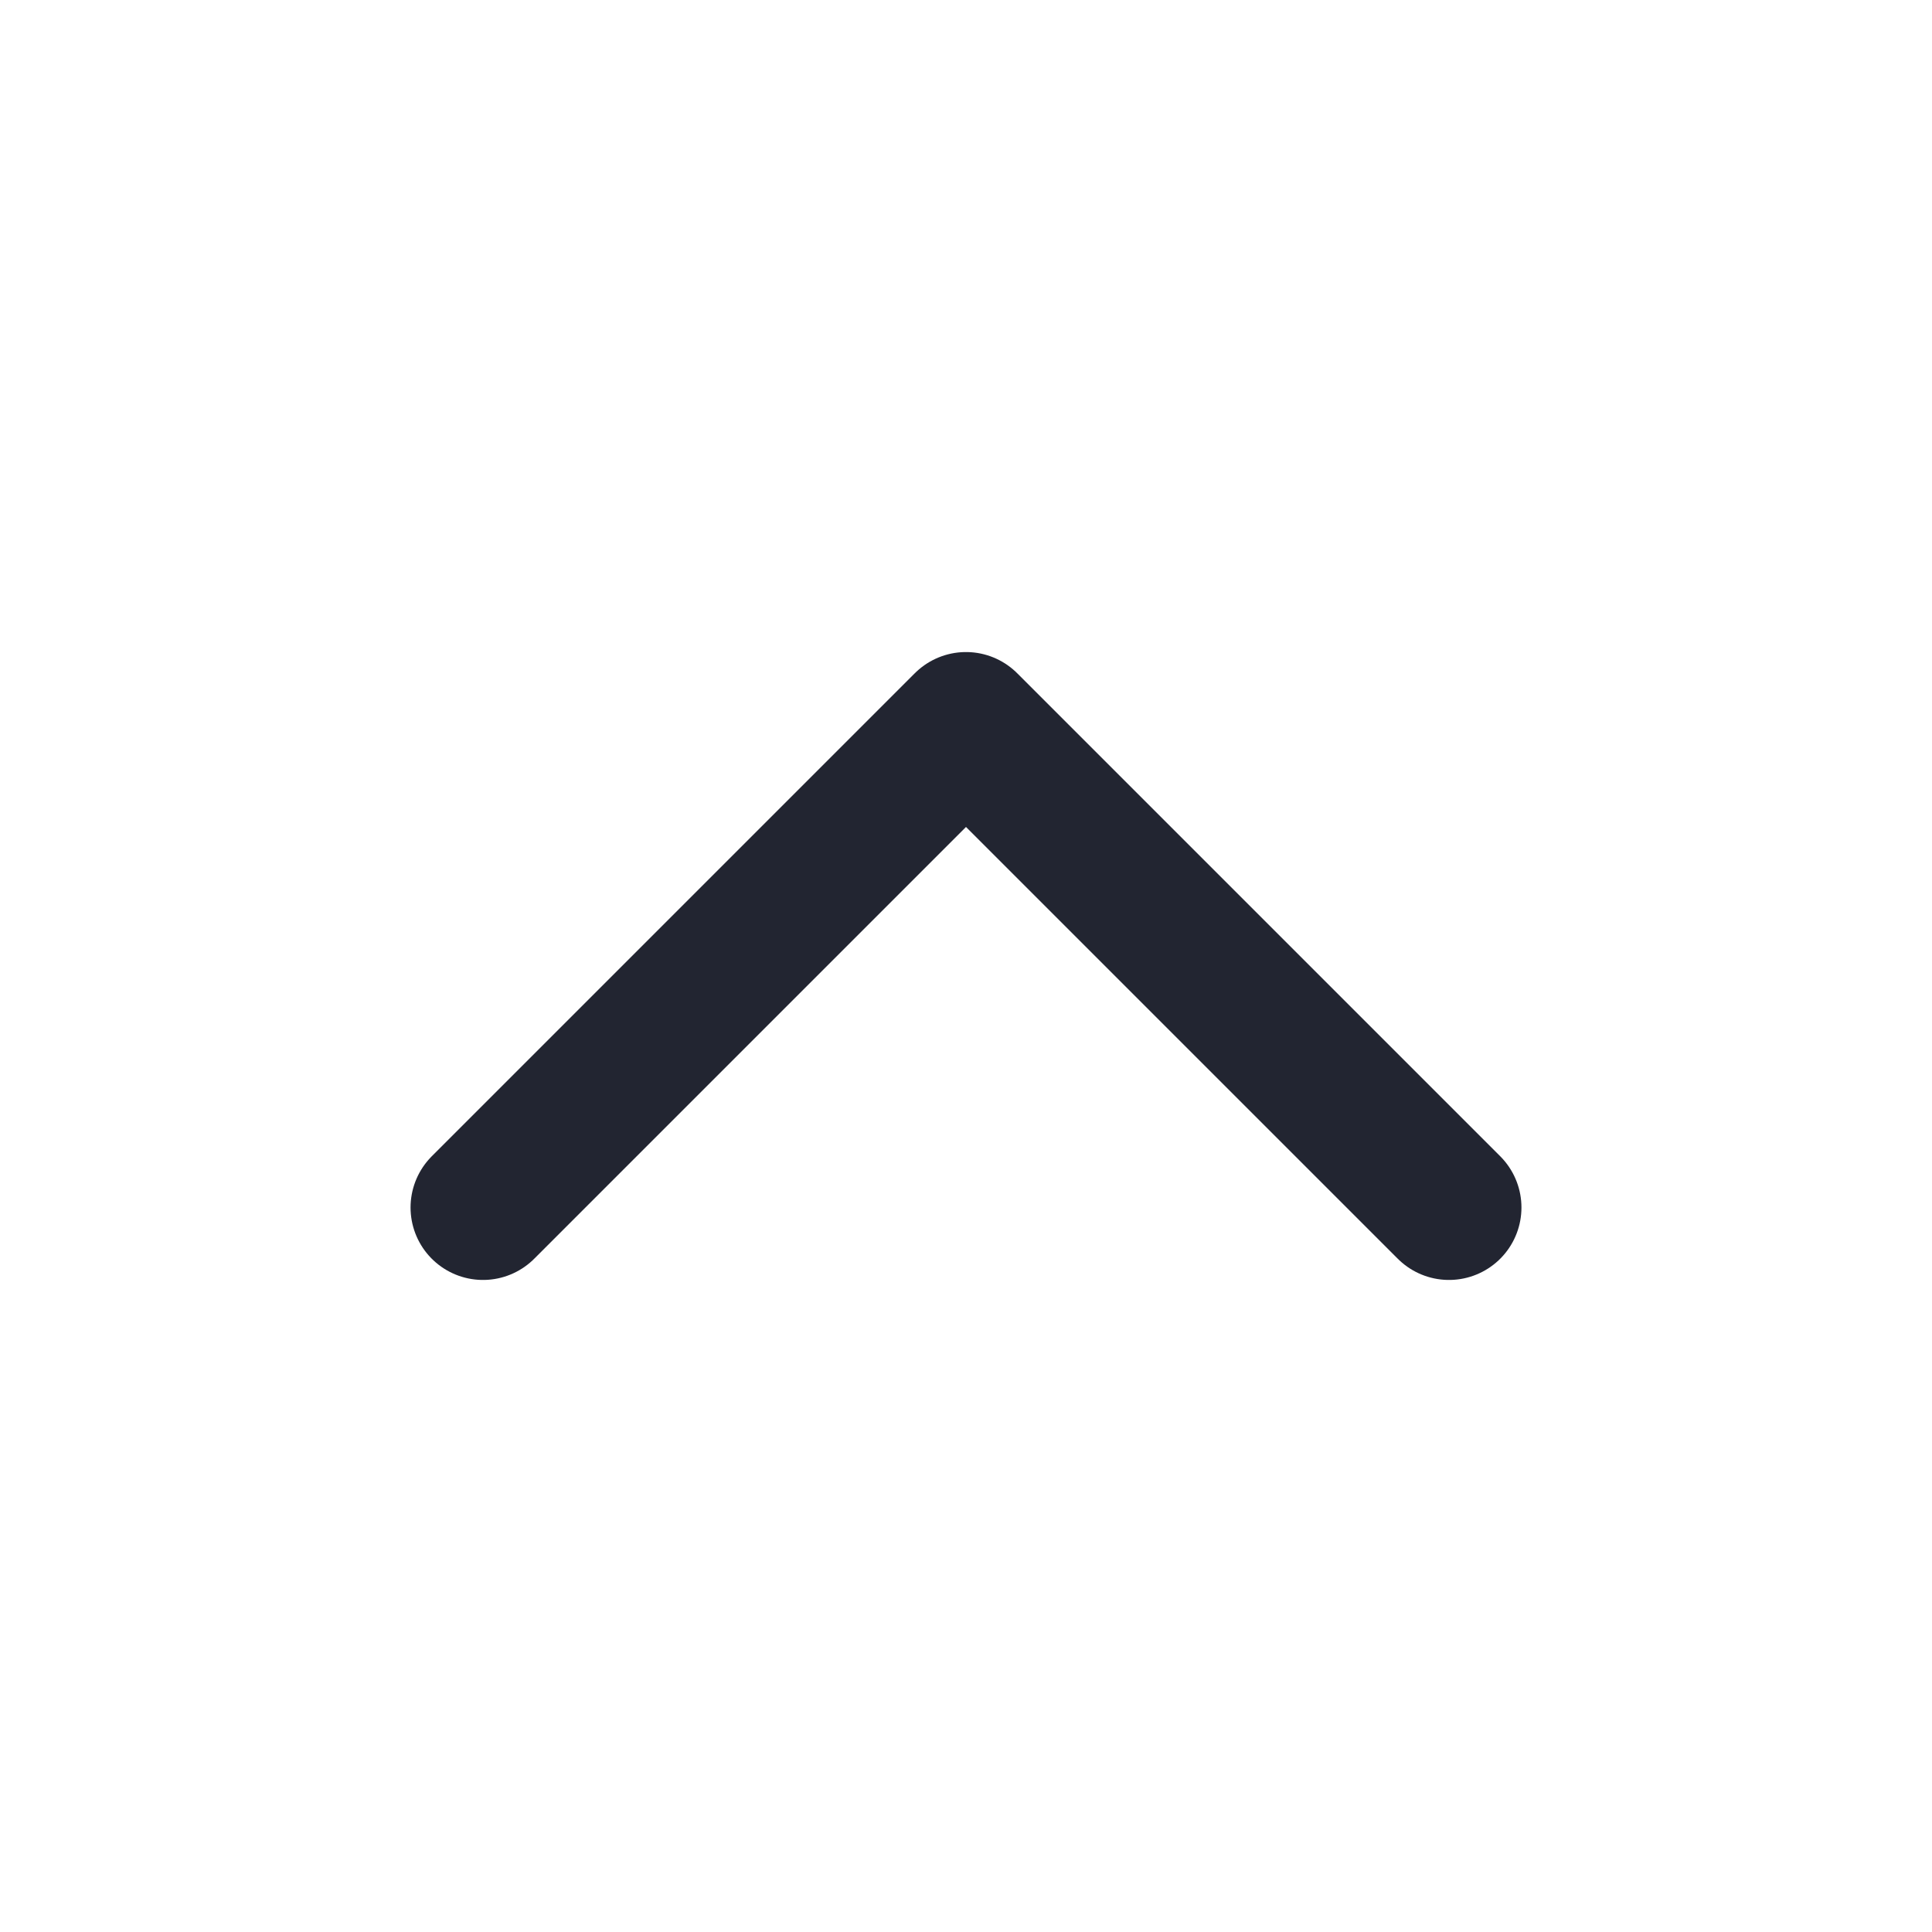
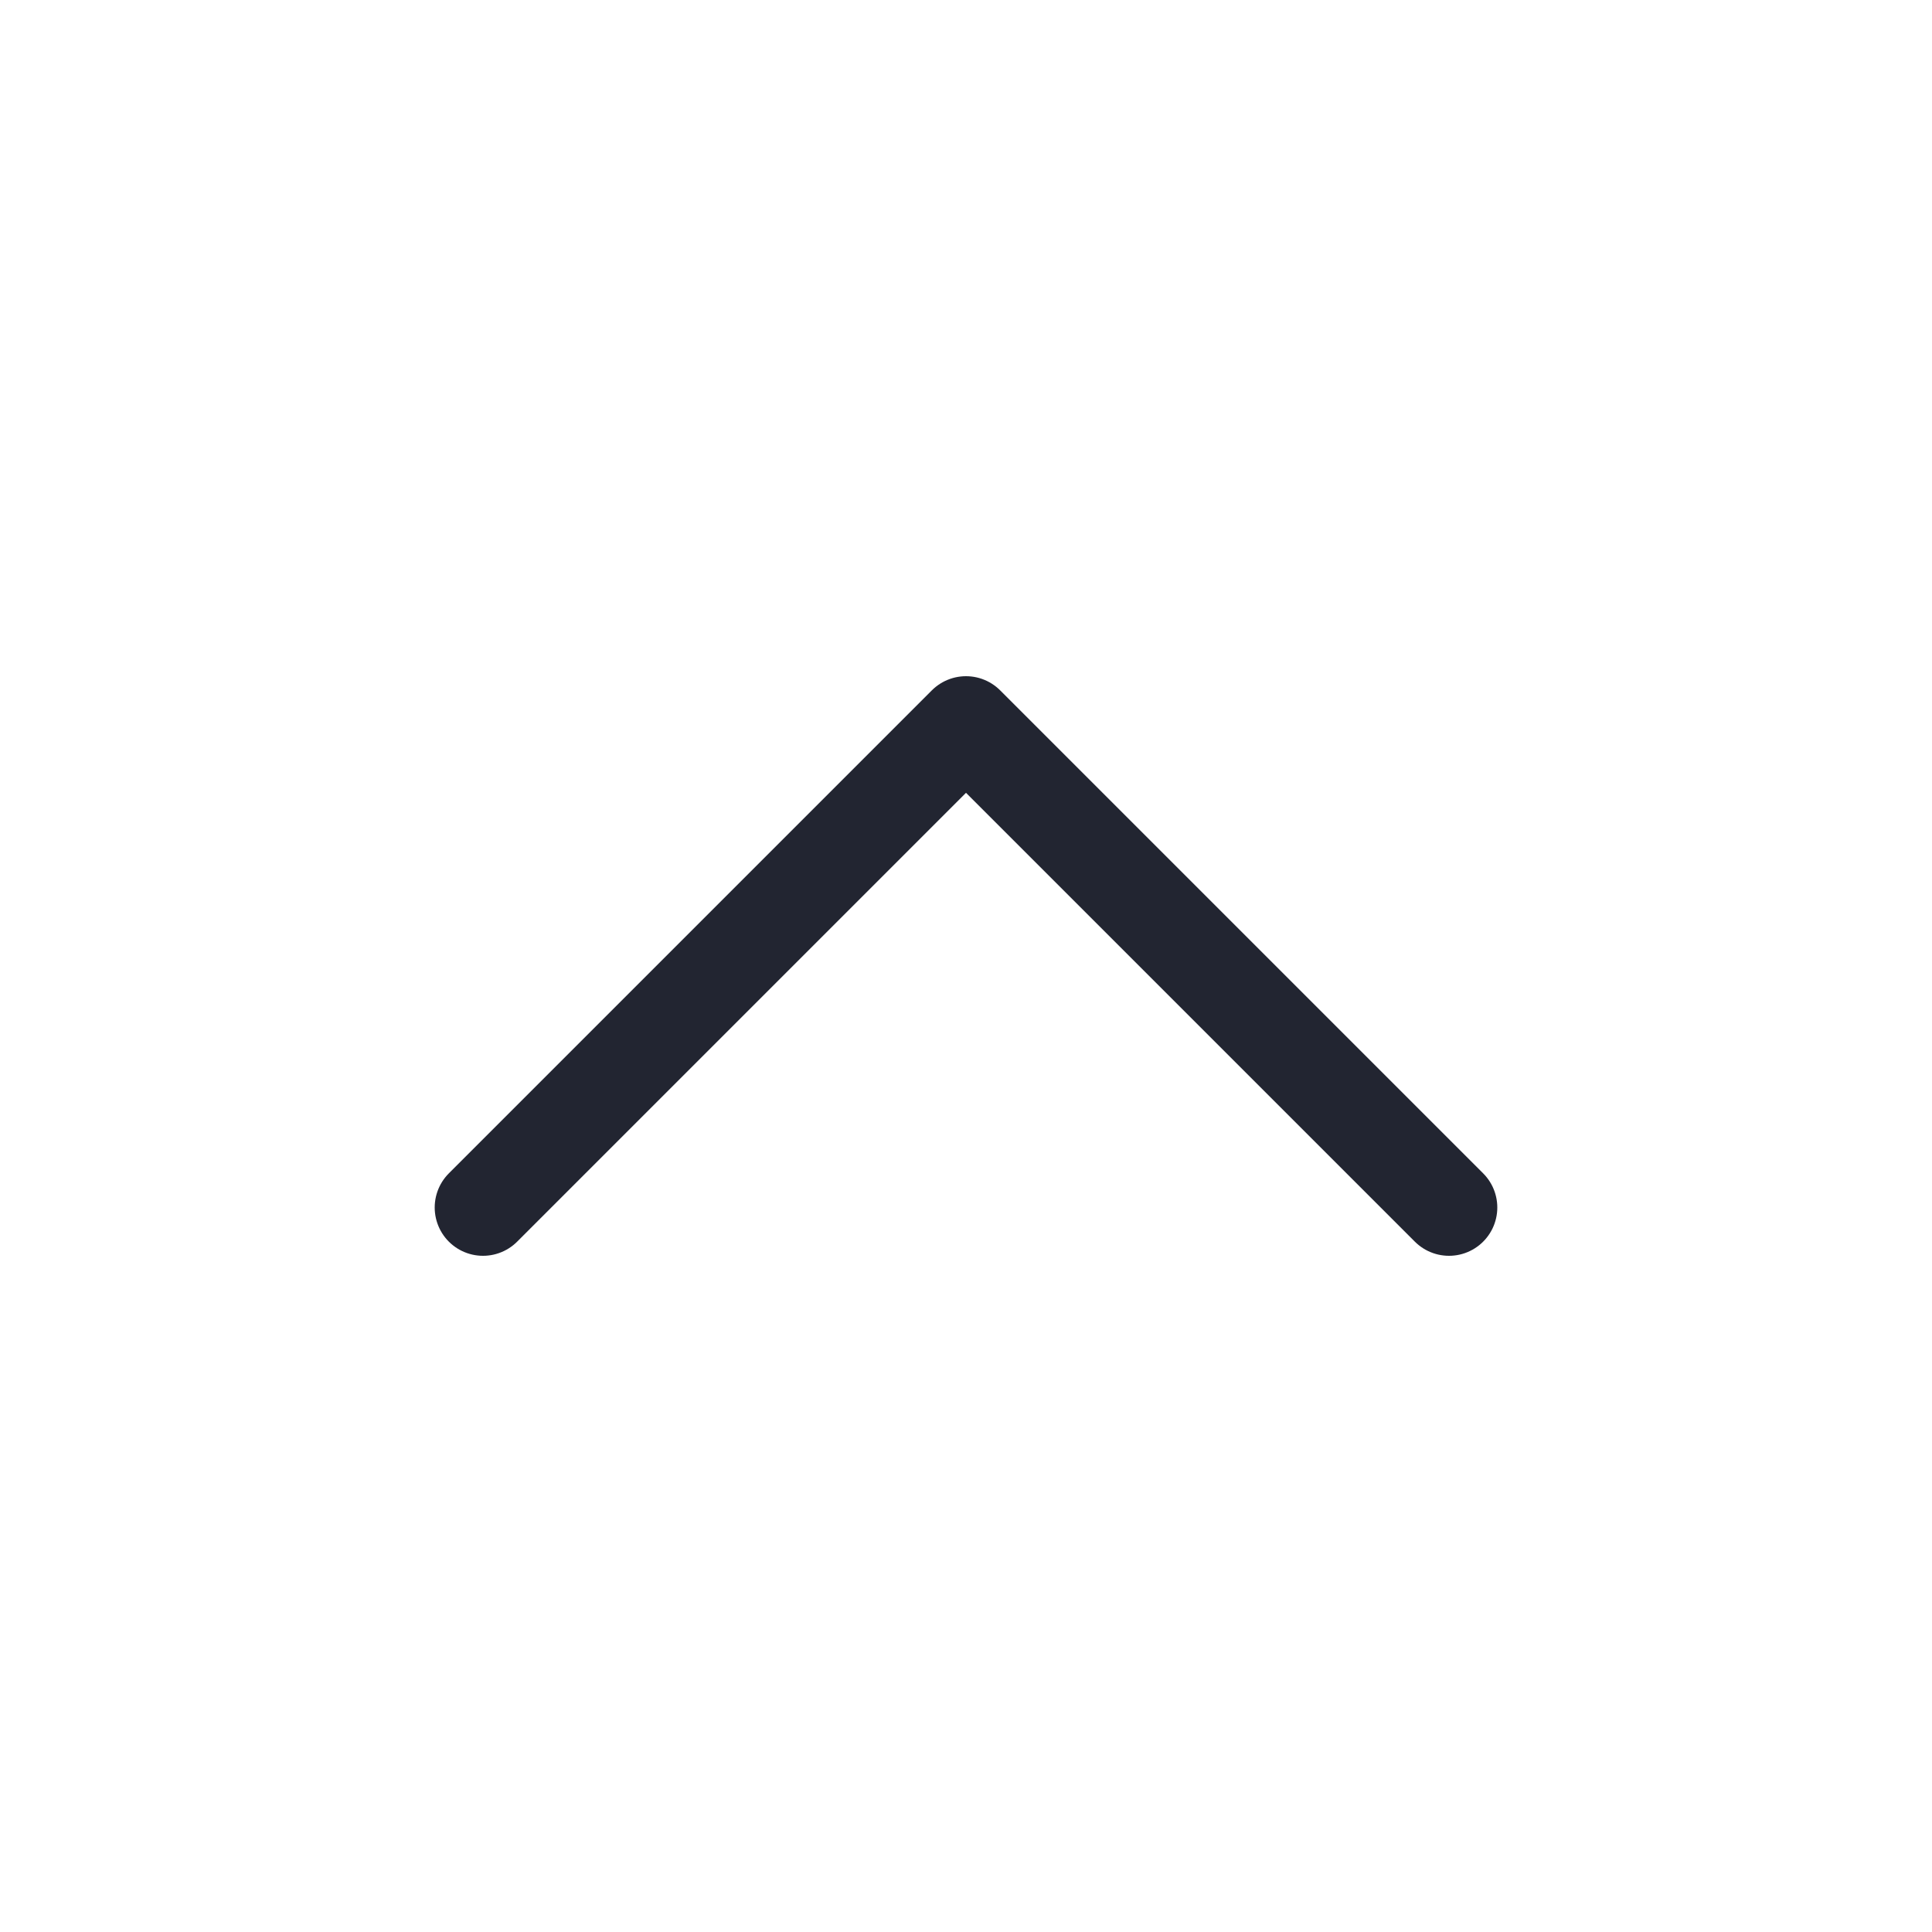
<svg xmlns="http://www.w3.org/2000/svg" width="20" height="20" viewBox="0 0 20 20" fill="none">
  <g id="chevron-down">
-     <path id="Icon" d="M15 12.5L10 7.5L5 12.5" stroke="#222531" stroke-width="1.5" stroke-linecap="round" stroke-linejoin="round" />
+     <path id="Icon" d="M15 12.5L10 7.5L5 12.5" stroke="#222531" strokeWidth="1.5" stroke-linecap="round" stroke-linejoin="round" />
  </g>
</svg>
